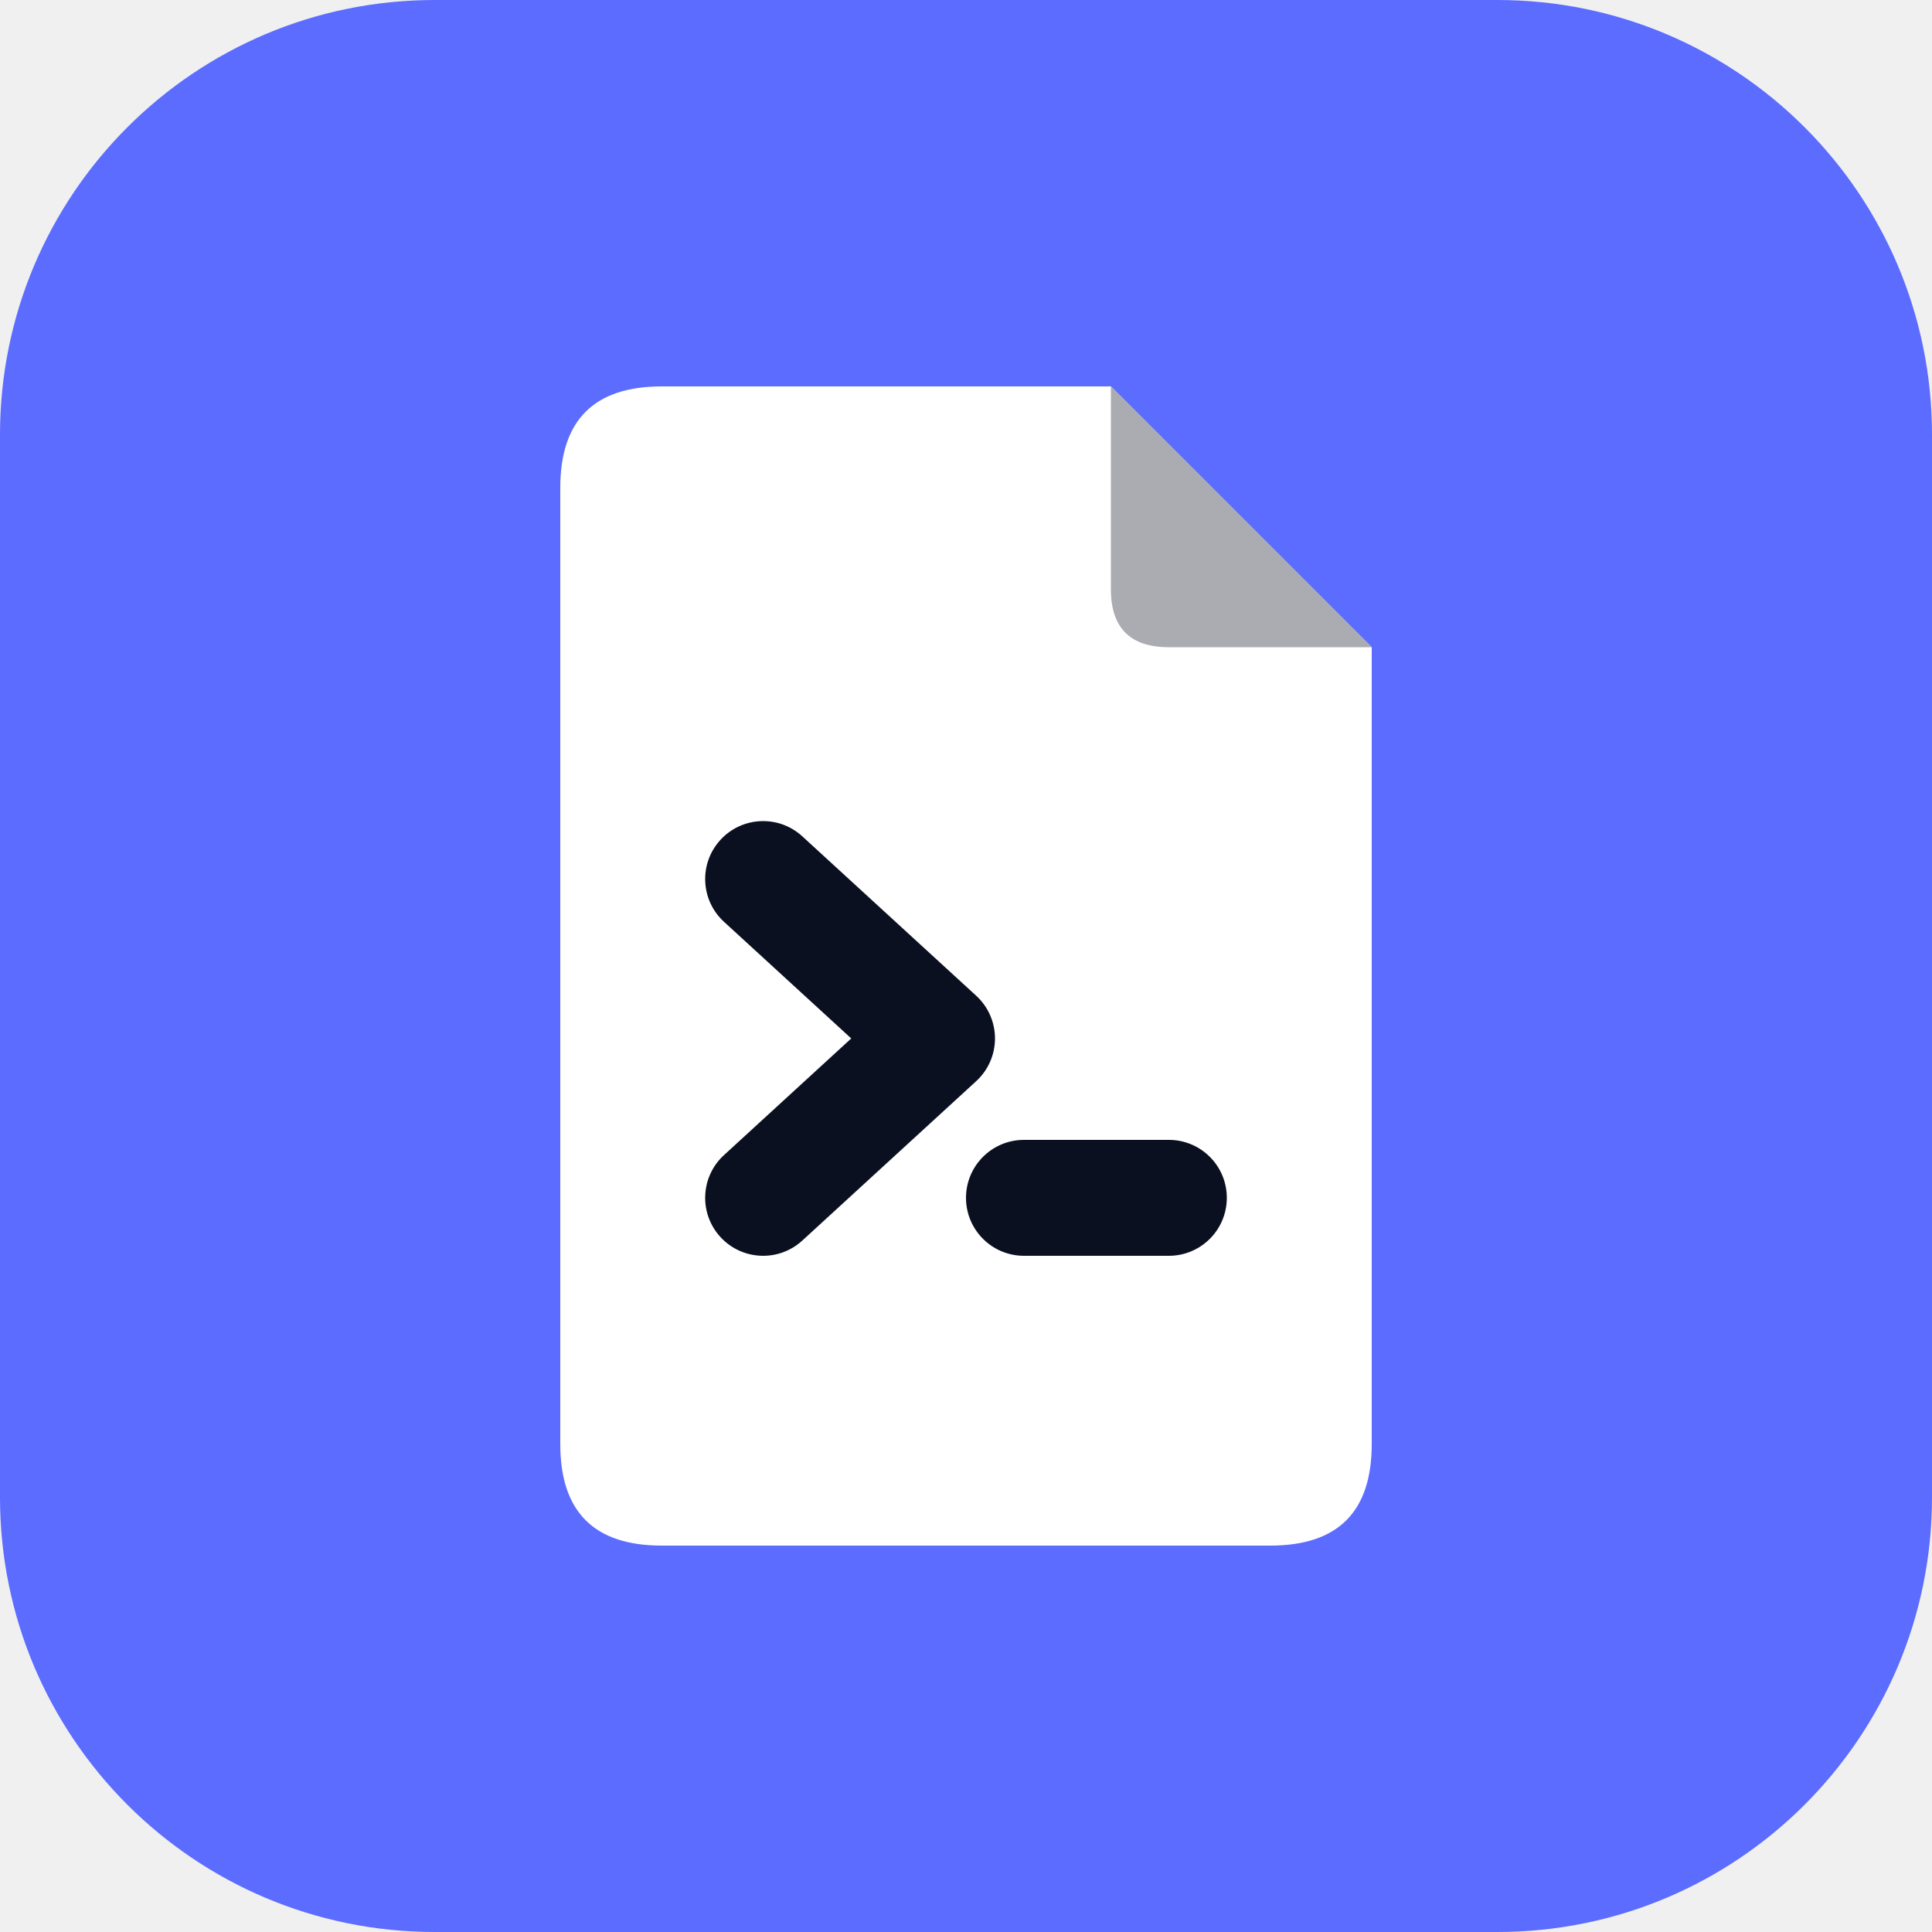
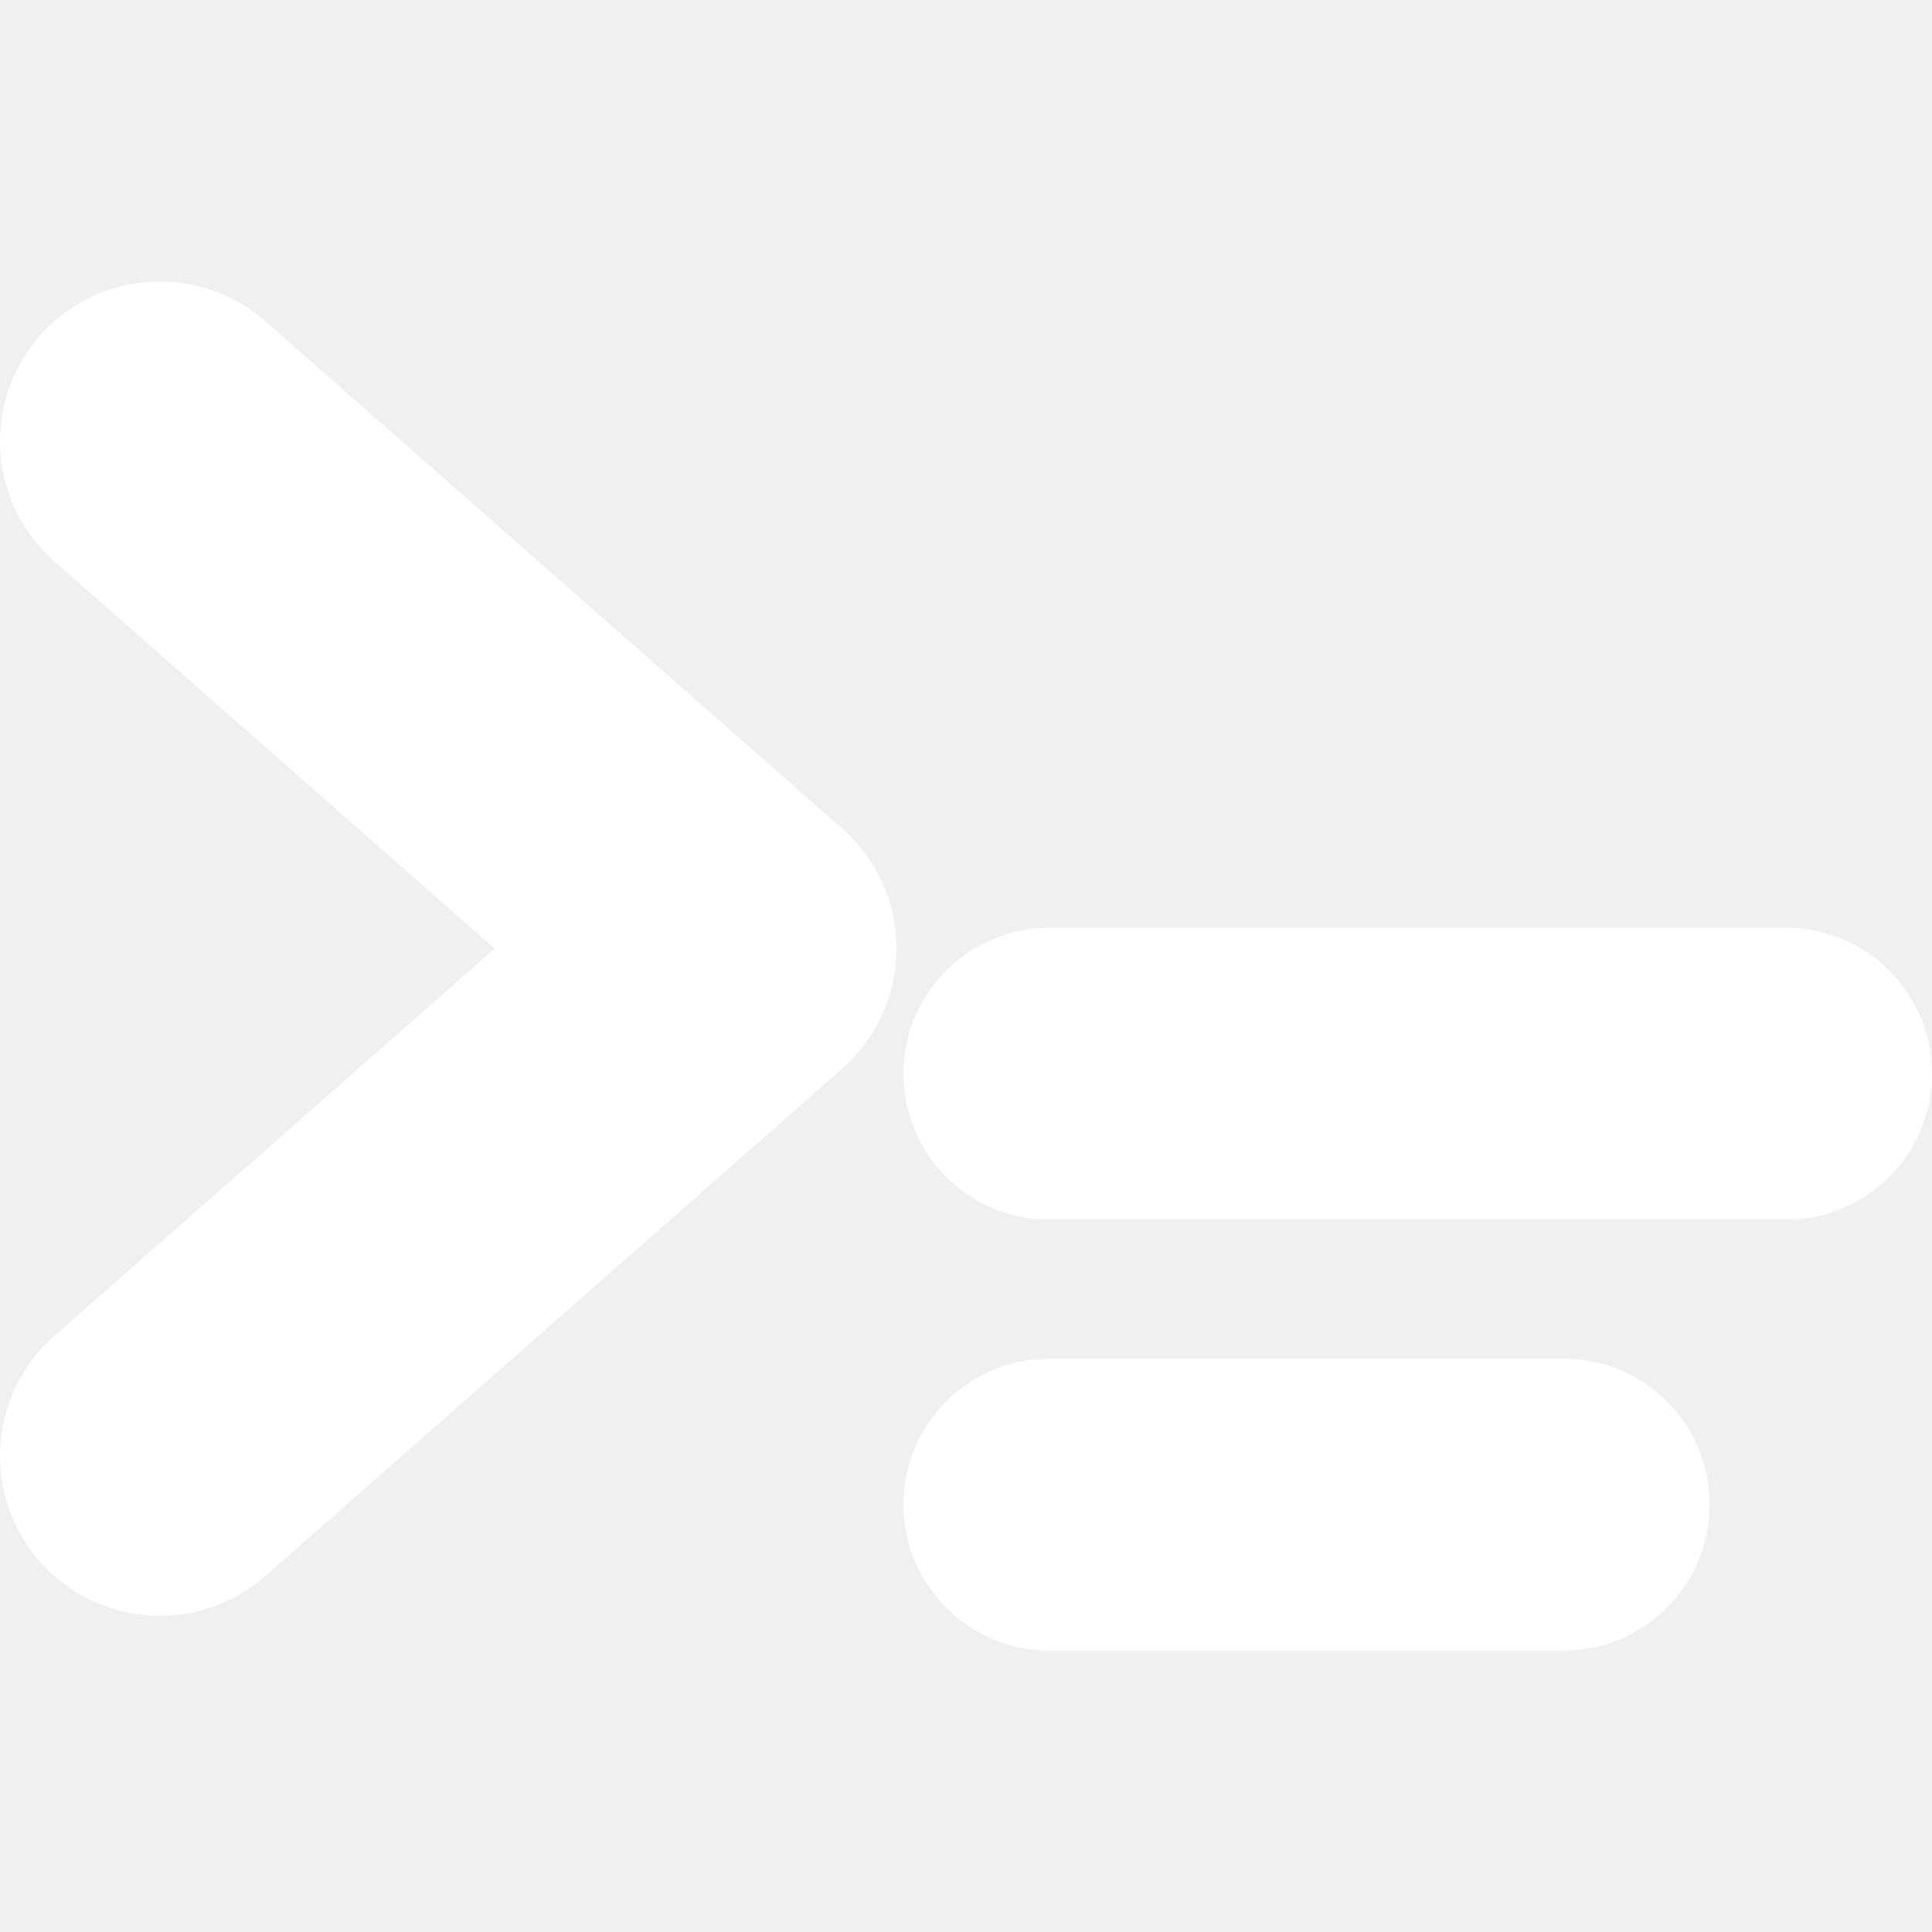
- <svg xmlns="http://www.w3.org/2000/svg" width="64" height="64" viewBox="0 0 64 64">
-   <rect width="64" height="64" rx="14.4" fill="#5B6CFF" />
-   <svg x="12.8" y="12.8" width="38.4" height="38.4" viewBox="10 10 80 80">
-     <path fill="#FFFFFF" d="M29 10H60L78 28V83Q78 90 71 90H29Q22 90 22 83V17Q22 10 29 10Z" />
-     <path fill="#AAACB2" d="M60 10V24Q60 28 64 28H78Z" />
-     <path fill="#0B1020" d="M38.703 41.051L50.703 52.051A4 4 0 0 1 50.703 57.949L38.703 68.949A4 4 0 0 1 33.297 63.051L42.080 55L33.297 46.949A4 4 0 0 1 38.703 41.051ZM54 62H64A4 4 0 0 1 64 70H54A4 4 0 0 1 54 62Z" />
-   </svg>
+ <svg xmlns="http://www.w3.org/2000/svg" width="64" height="64" viewBox="242 239 556 556">
+   <path fill="#FFFFFF" d="M318.38 331.459L484.38 477.459A46 46 0 0 1 484.38 546.541L318.38 692.541A46 46 0 0 1 257.62 623.459L384.348 512L257.62 400.541A46 46 0 0 1 318.38 331.459ZM544 506H756A42 42 0 0 1 756 590H544A42 42 0 0 1 544 506ZM544 630H692A42 42 0 0 1 692 714H544A42 42 0 0 1 544 630Z" />
</svg>
